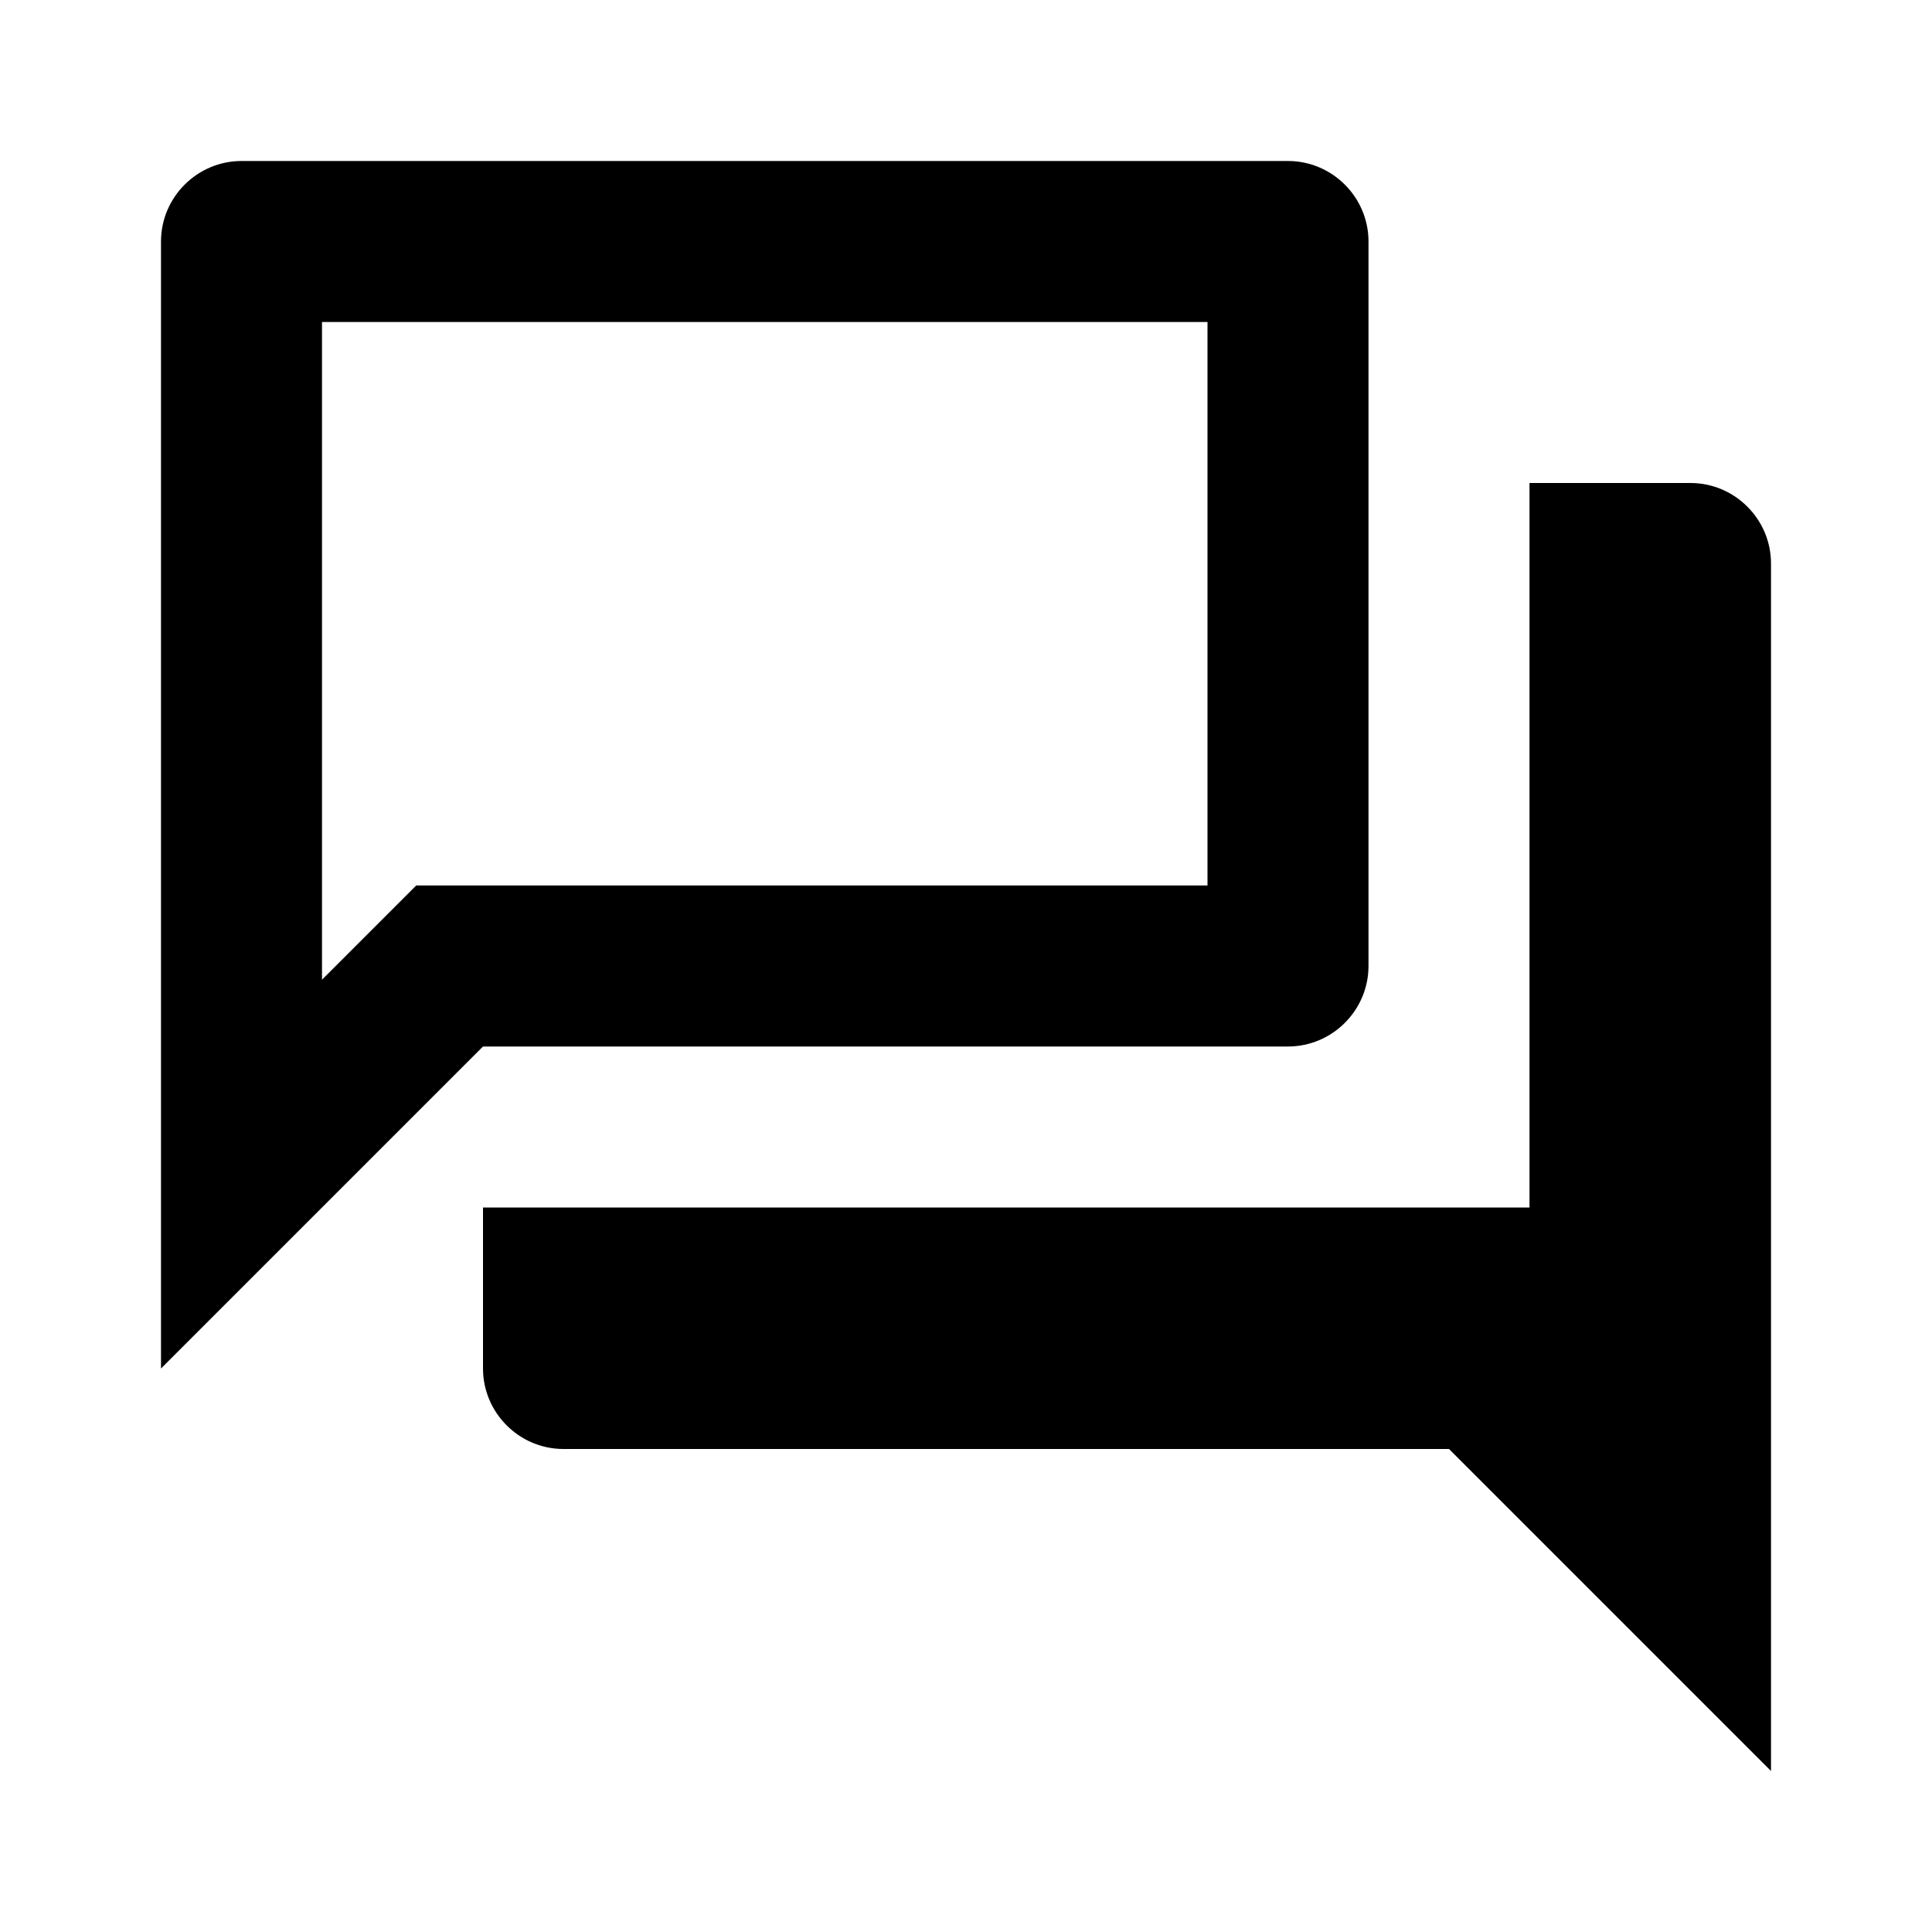
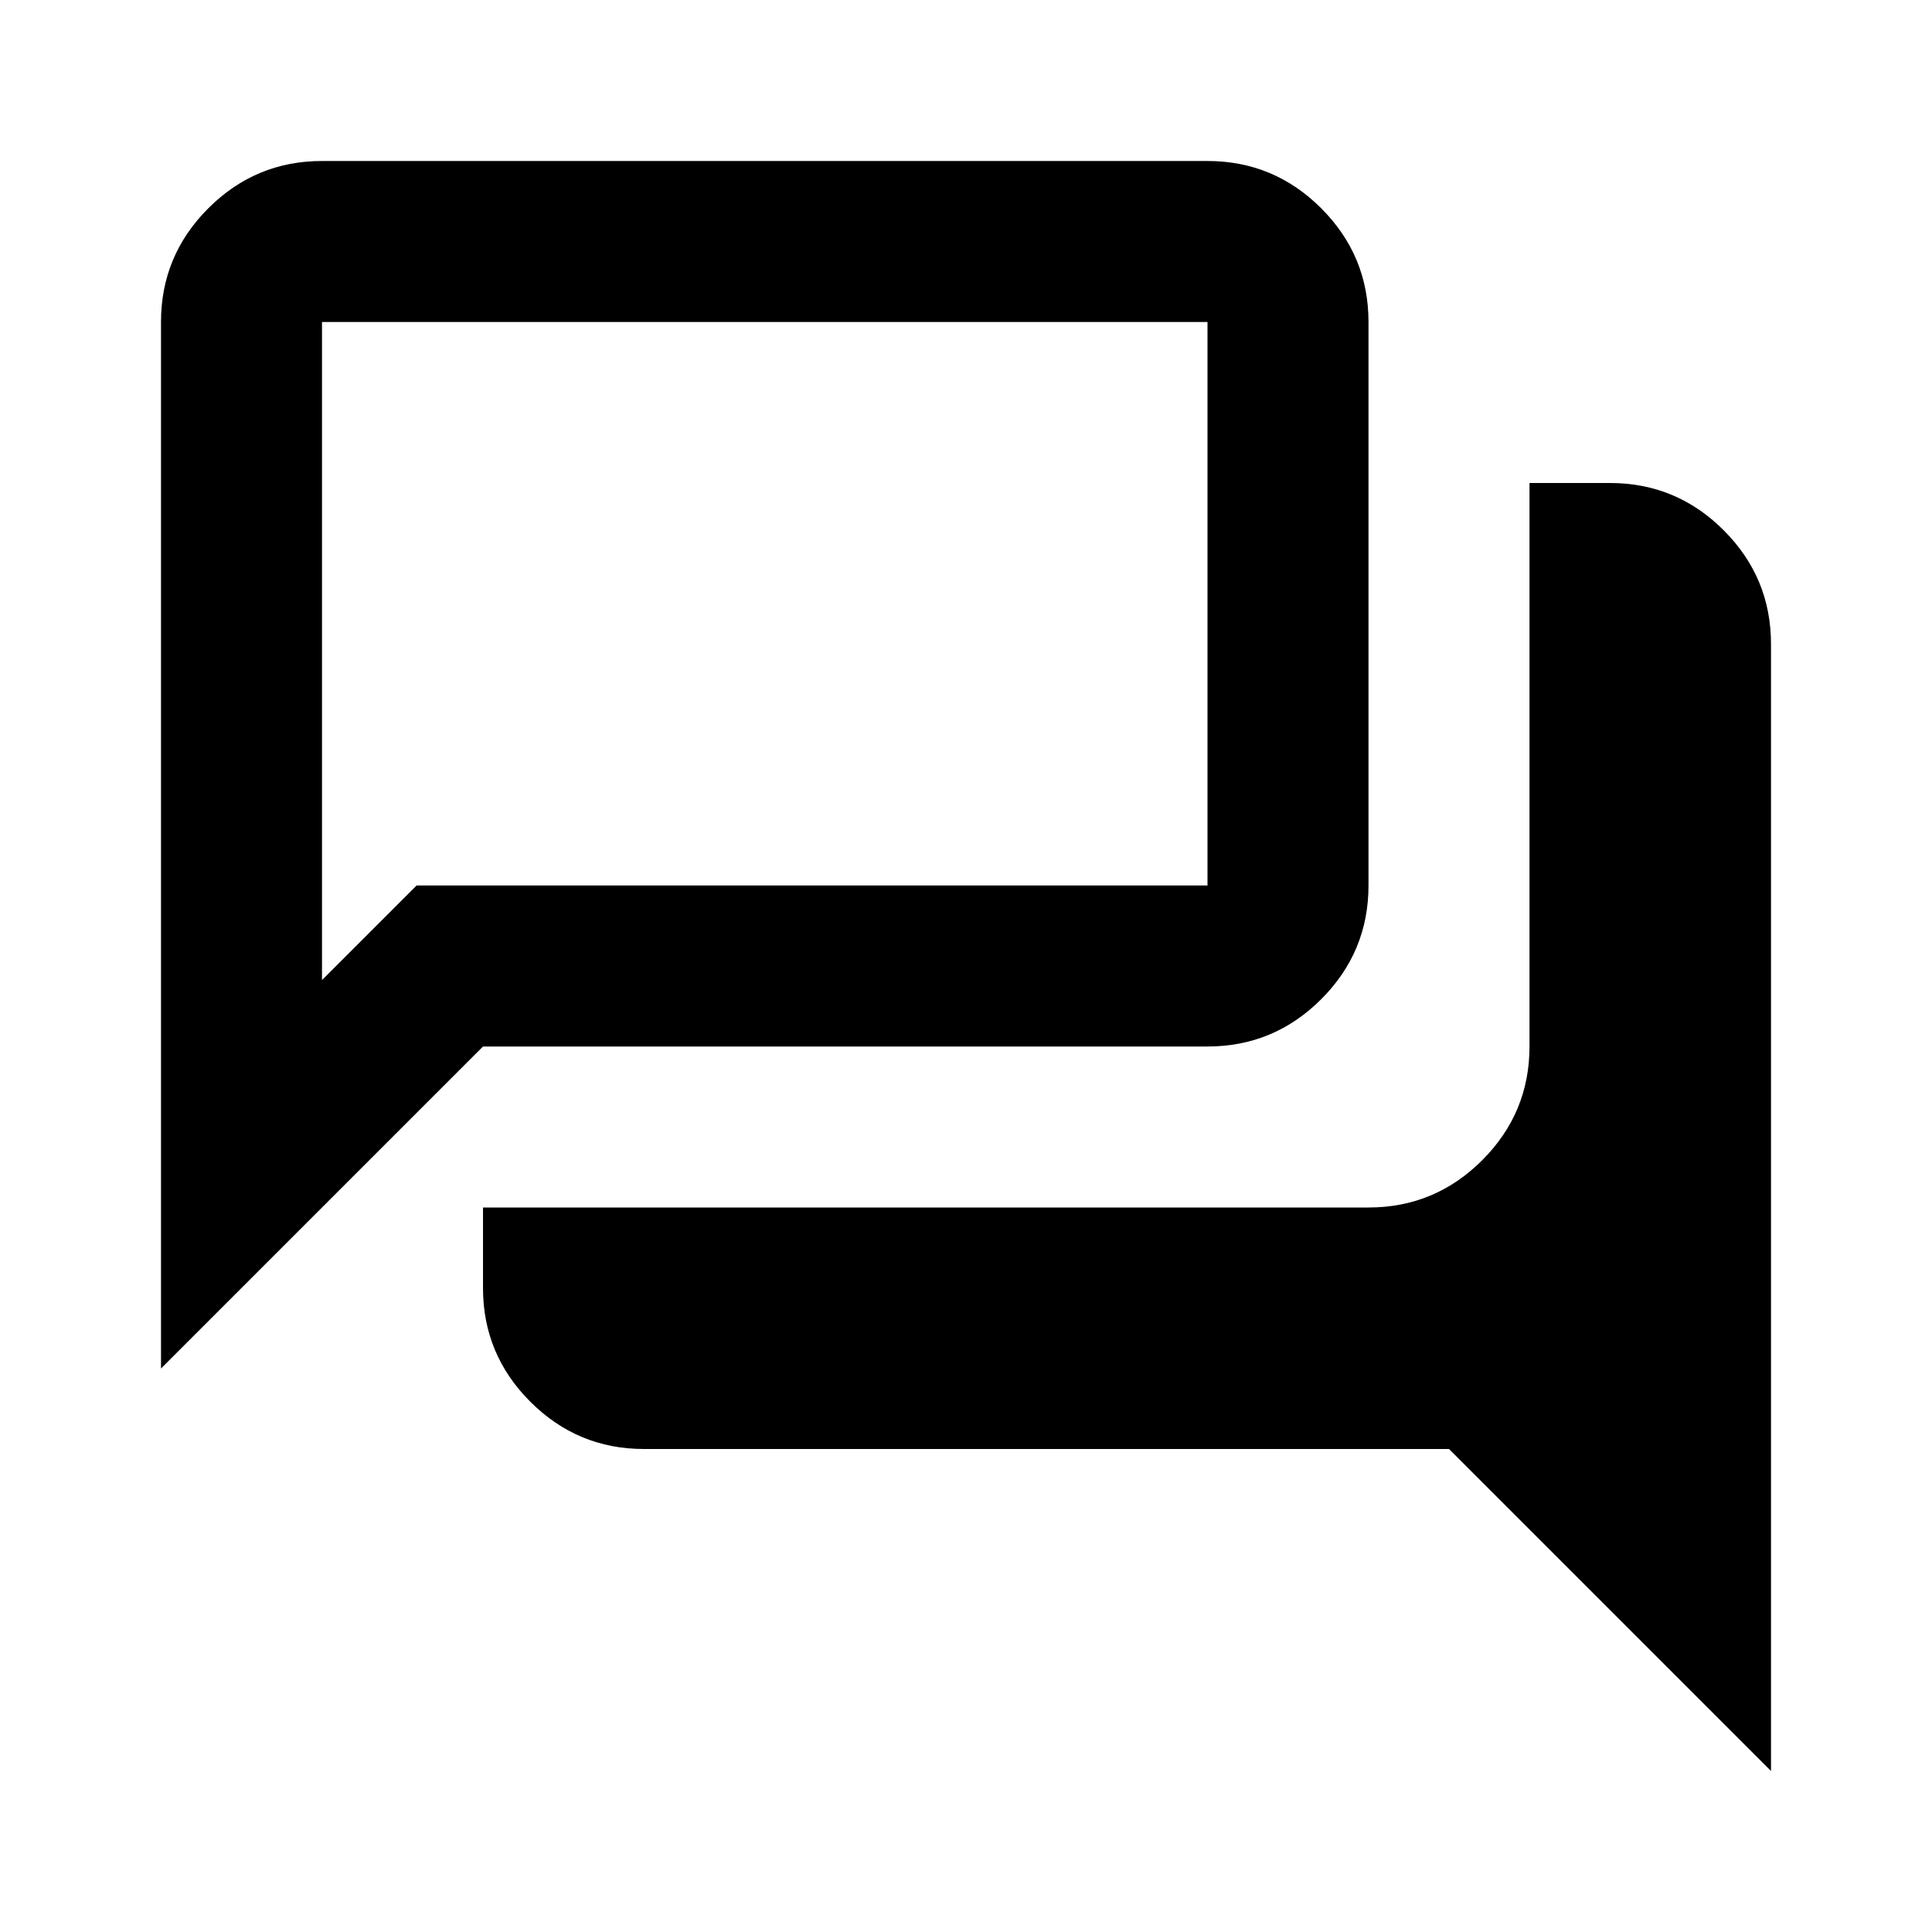
- <svg xmlns="http://www.w3.org/2000/svg" height="24" viewBox="0 0 24 24" width="24">
-   <path d="M0 0h24v24H0V0z" fill="none" />
-   <path d="M15 4v7H5.17L4 12.17V4h11m1-2H3c-.55 0-1 .45-1 1v14l4-4h10c.55 0 1-.45 1-1V3c0-.55-.45-1-1-1zm5 4h-2v9H6v2c0 .55.45 1 1 1h11l4 4V7c0-.55-.45-1-1-1z" />
+ <svg xmlns="http://www.w3.org/2000/svg" viewBox="0 -960 960 960">
+   <path d="M880-80 720-240H320q-33 0-56.5-23.5T240-320v-40h440q33 0 56.5-23.5T760-440v-280h40q33 0 56.5 23.5T880-640v560ZM160-473l47-47h393v-280H160v327ZM80-280v-520q0-33 23.5-56.5T160-880h440q33 0 56.5 23.5T680-800v280q0 33-23.5 56.5T600-440H240L80-280Zm80-240v-280 280Z" />
</svg>
